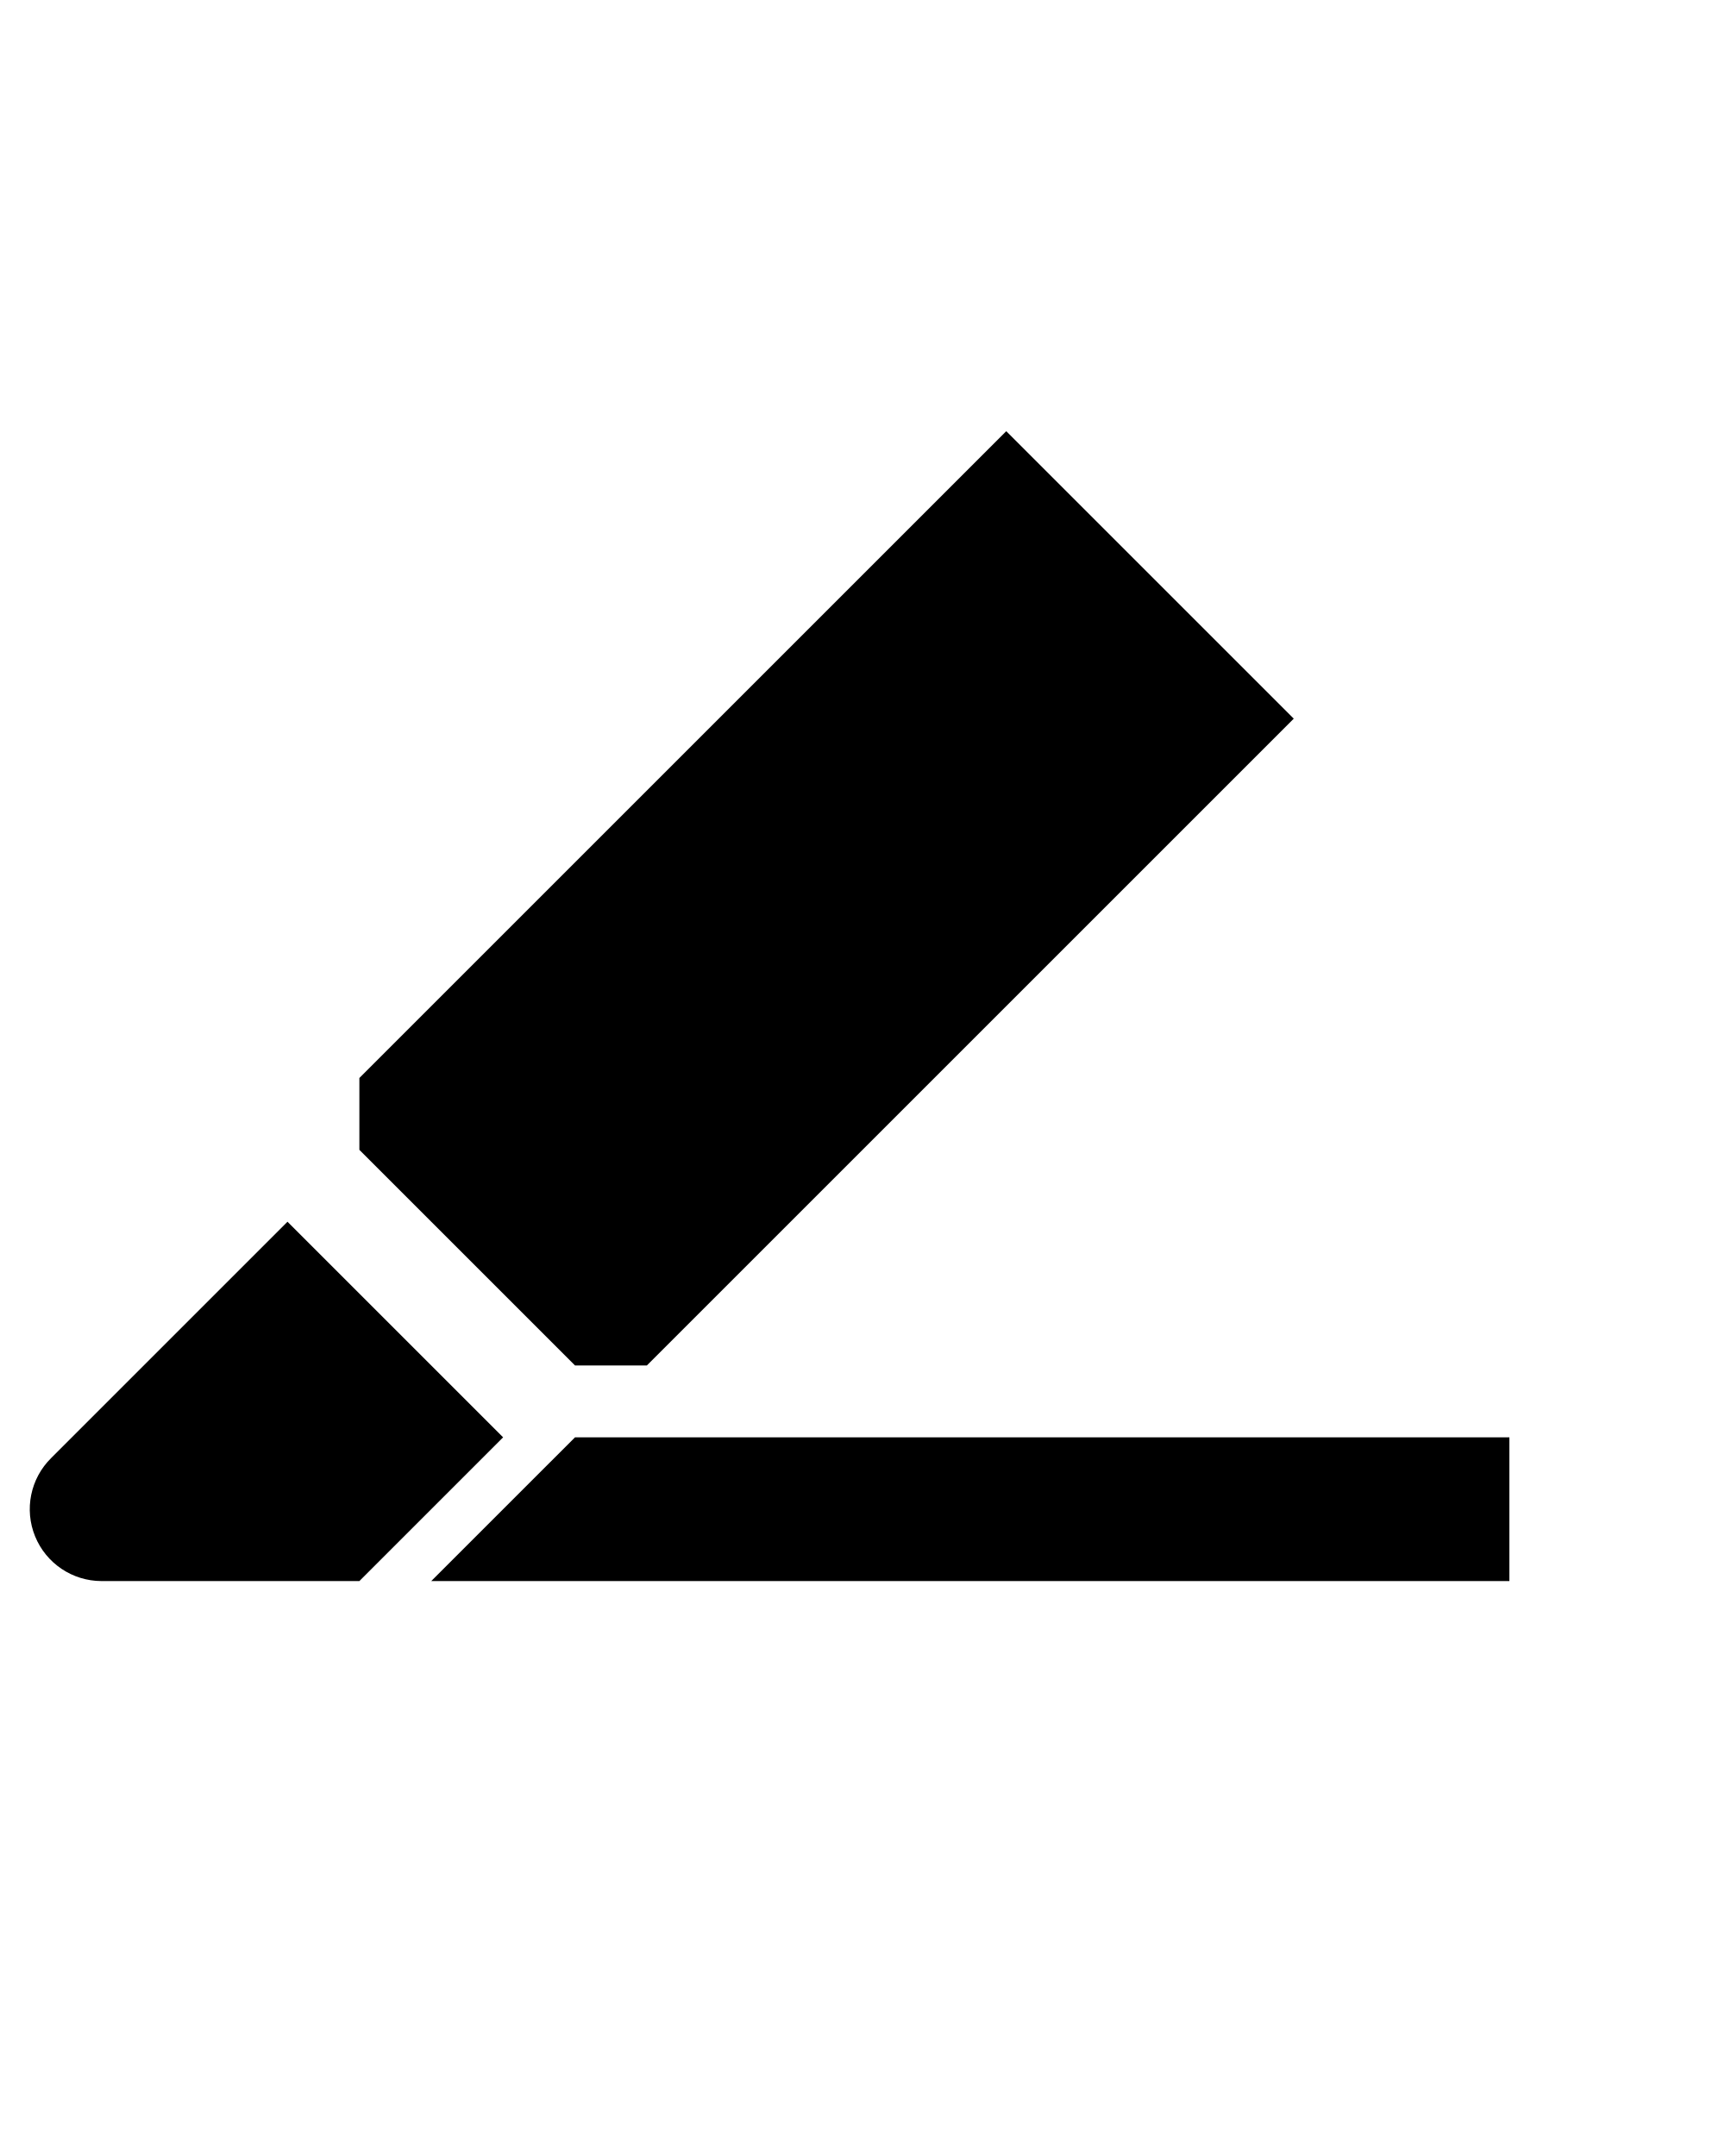
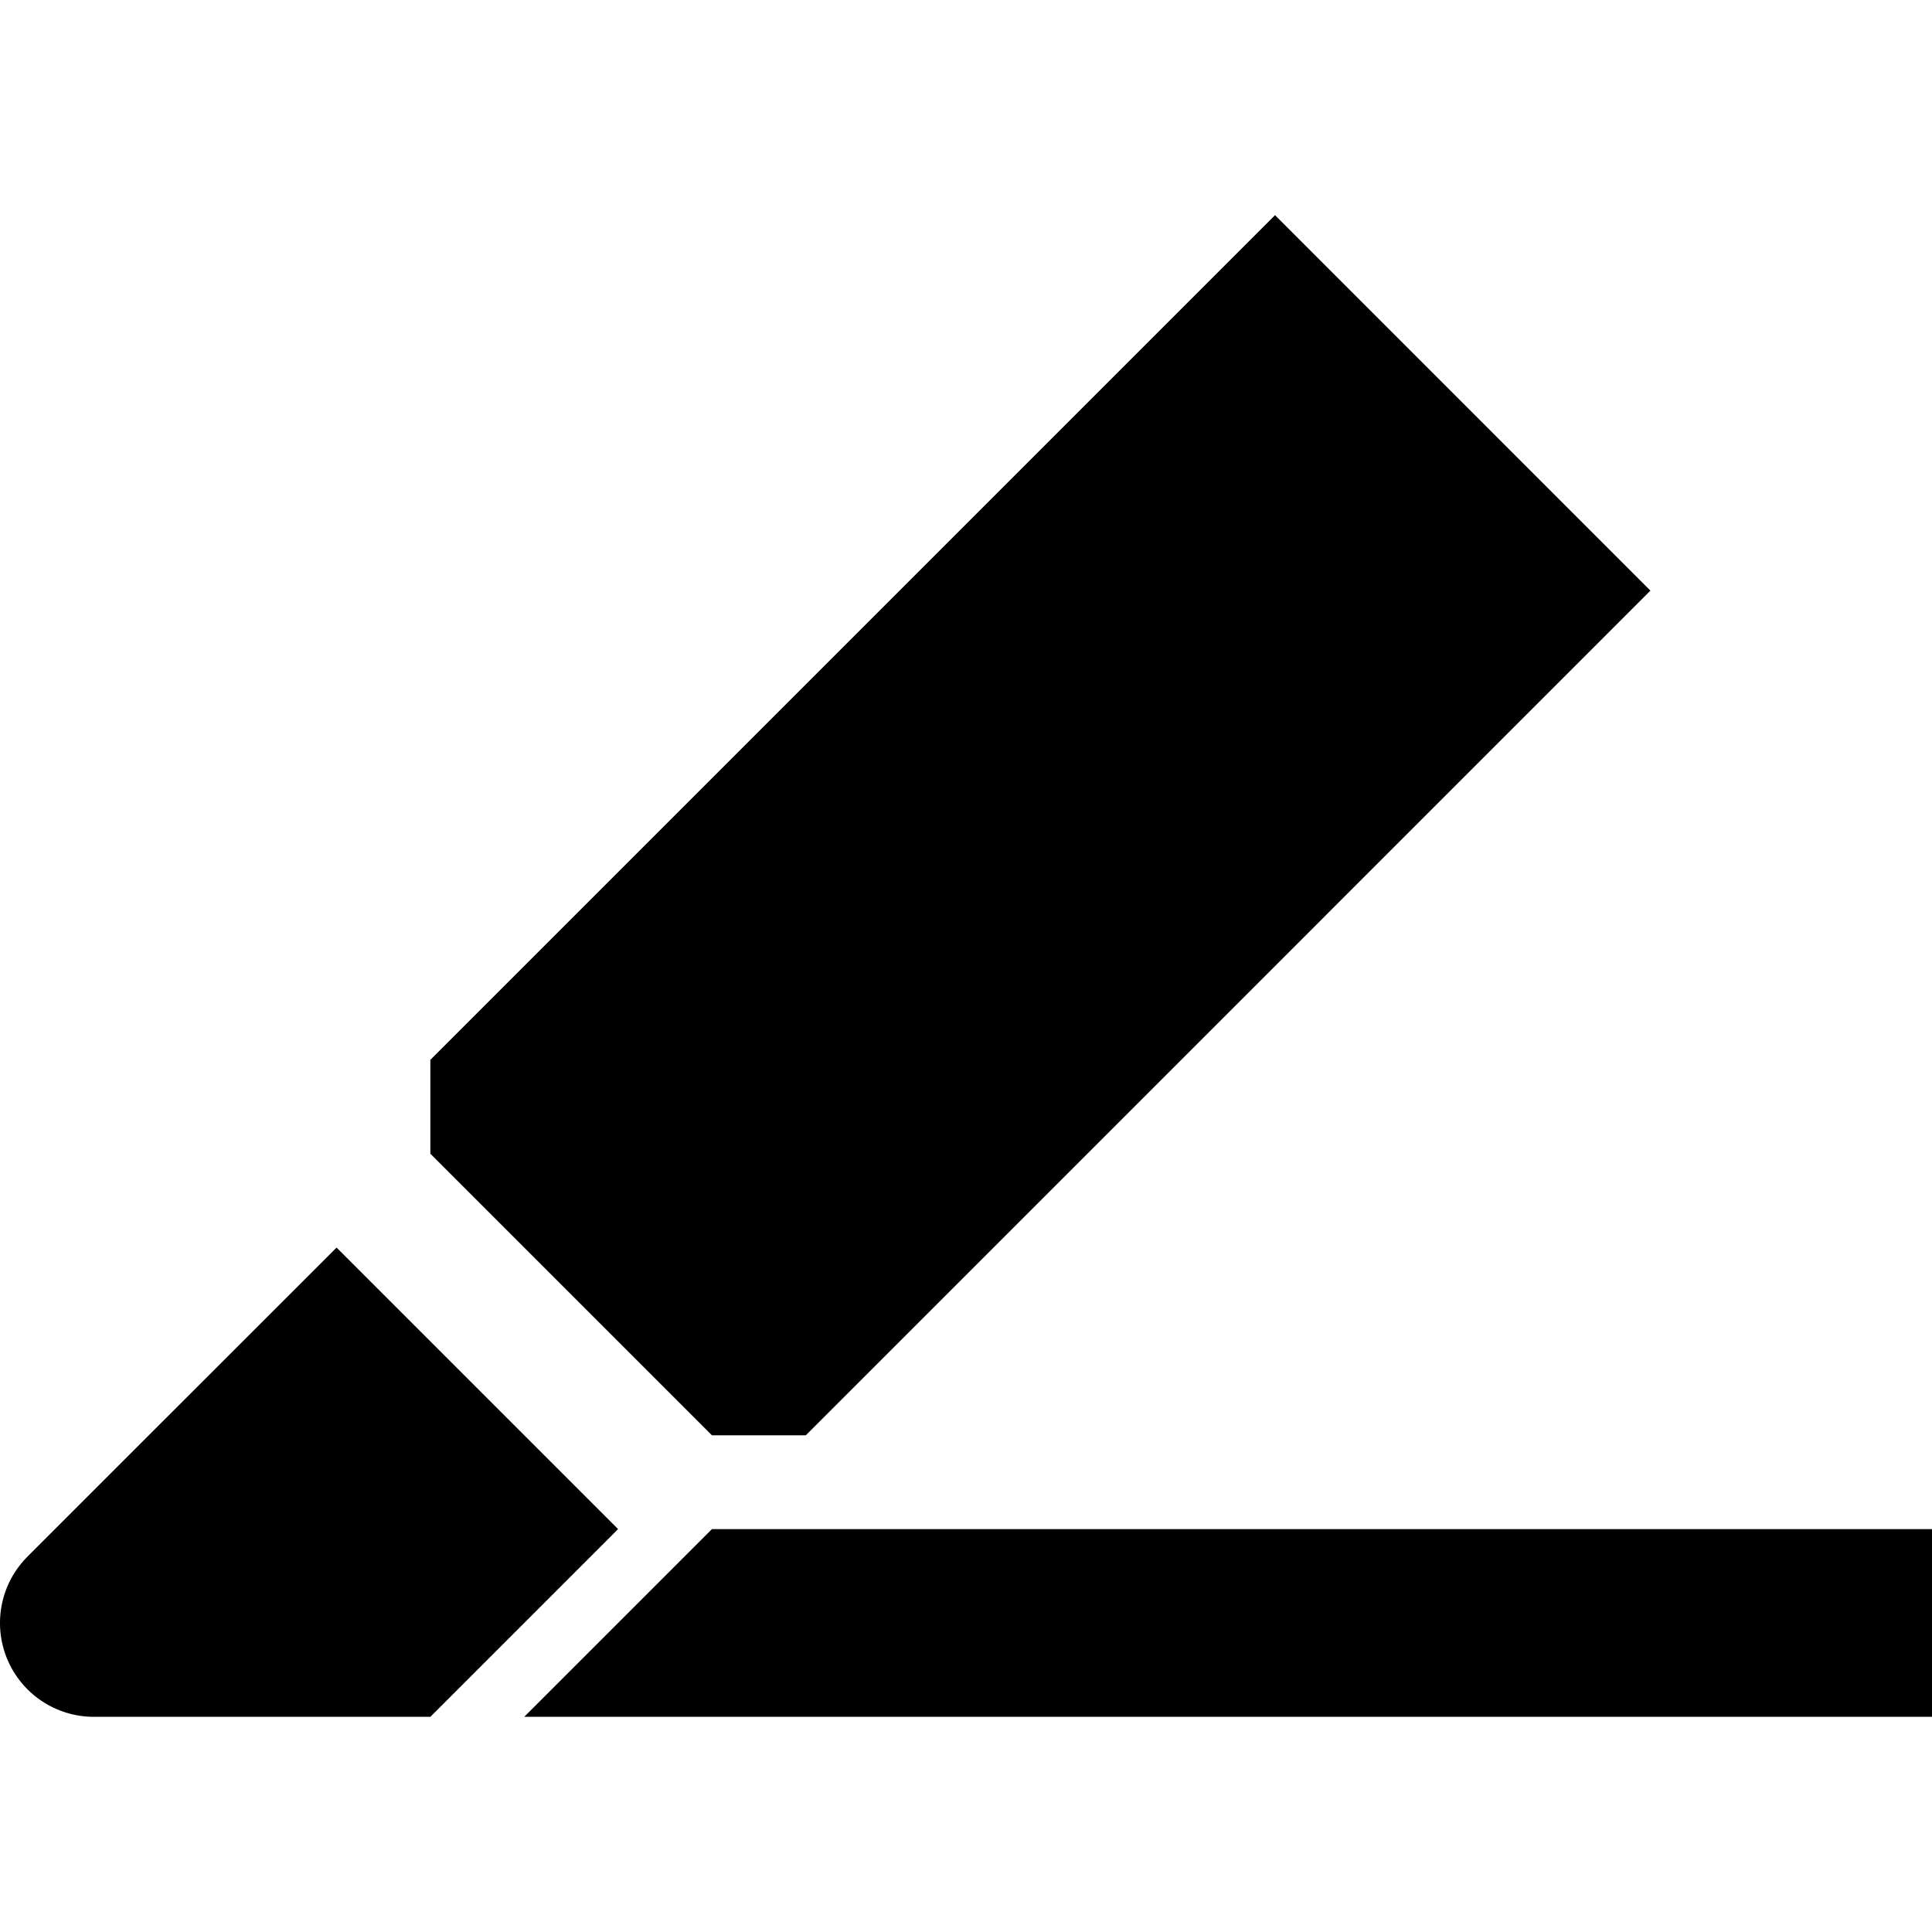
- <svg xmlns="http://www.w3.org/2000/svg" data-name="Layer 1" viewBox="0 0 24 30" x="0px" y="0px" id="svg2" version="1.1">
+ <svg xmlns="http://www.w3.org/2000/svg" height="24" width="24" version="1.1" id="svg2" y="0px" x="0px" viewBox="0 0 24 24" data-name="Layer 1">
  <defs id="defs20" />
-   <path d="m 14,6 -9,9 v 1 l 3,3 h 1 l 9,-9 z M 4,17 2,19 0.711,20.289 A 1,1 0 0 0 1.41,22 H 5 l 2,-2 z m 4,3 -2,2 h 15 v -2 z" id="foreground" />
-   <text x="0" y="39" font-size="5px" font-weight="bold" id="text14" style="font-weight:bold;font-size:5px;line-height:0%;font-family:'Helvetica Neue', Helvetica, Arial-Unicode, Arial, Sans-serif;fill:#000000">Created by Yasin Masukor</text>
-   <text x="0" y="44" font-size="5px" font-weight="bold" id="text16" style="font-weight:bold;font-size:5px;line-height:0%;font-family:'Helvetica Neue', Helvetica, Arial-Unicode, Arial, Sans-serif;fill:#000000">from the Noun Project</text>
+   <path style="stroke-width:1.166" id="foreground" d="M 15.839,2.673 5.346,13.166 v 1.166 l 3.498,3.498 H 10.01 L 20.502,7.337 Z M 4.181,15.498 1.849,17.829 0.346,19.332 a 1.166,1.166 0 0 0 0.815,1.995 h 4.185 L 7.678,18.995 Z M 8.844,18.995 6.512,21.327 H 24 v -2.332 z" />
+   <text style="font-weight:bold;font-size:5px;line-height:0%;font-family:'Helvetica Neue', Helvetica, Arial-Unicode, Arial, Sans-serif;fill:#000000" id="text14" font-weight="bold" font-size="5px" y="39" x="0">Created by Yasin Masukor</text>
+   <text style="font-weight:bold;font-size:5px;line-height:0%;font-family:'Helvetica Neue', Helvetica, Arial-Unicode, Arial, Sans-serif;fill:#000000" id="text16" font-weight="bold" font-size="5px" y="44" x="0">from the Noun Project</text>
</svg>
